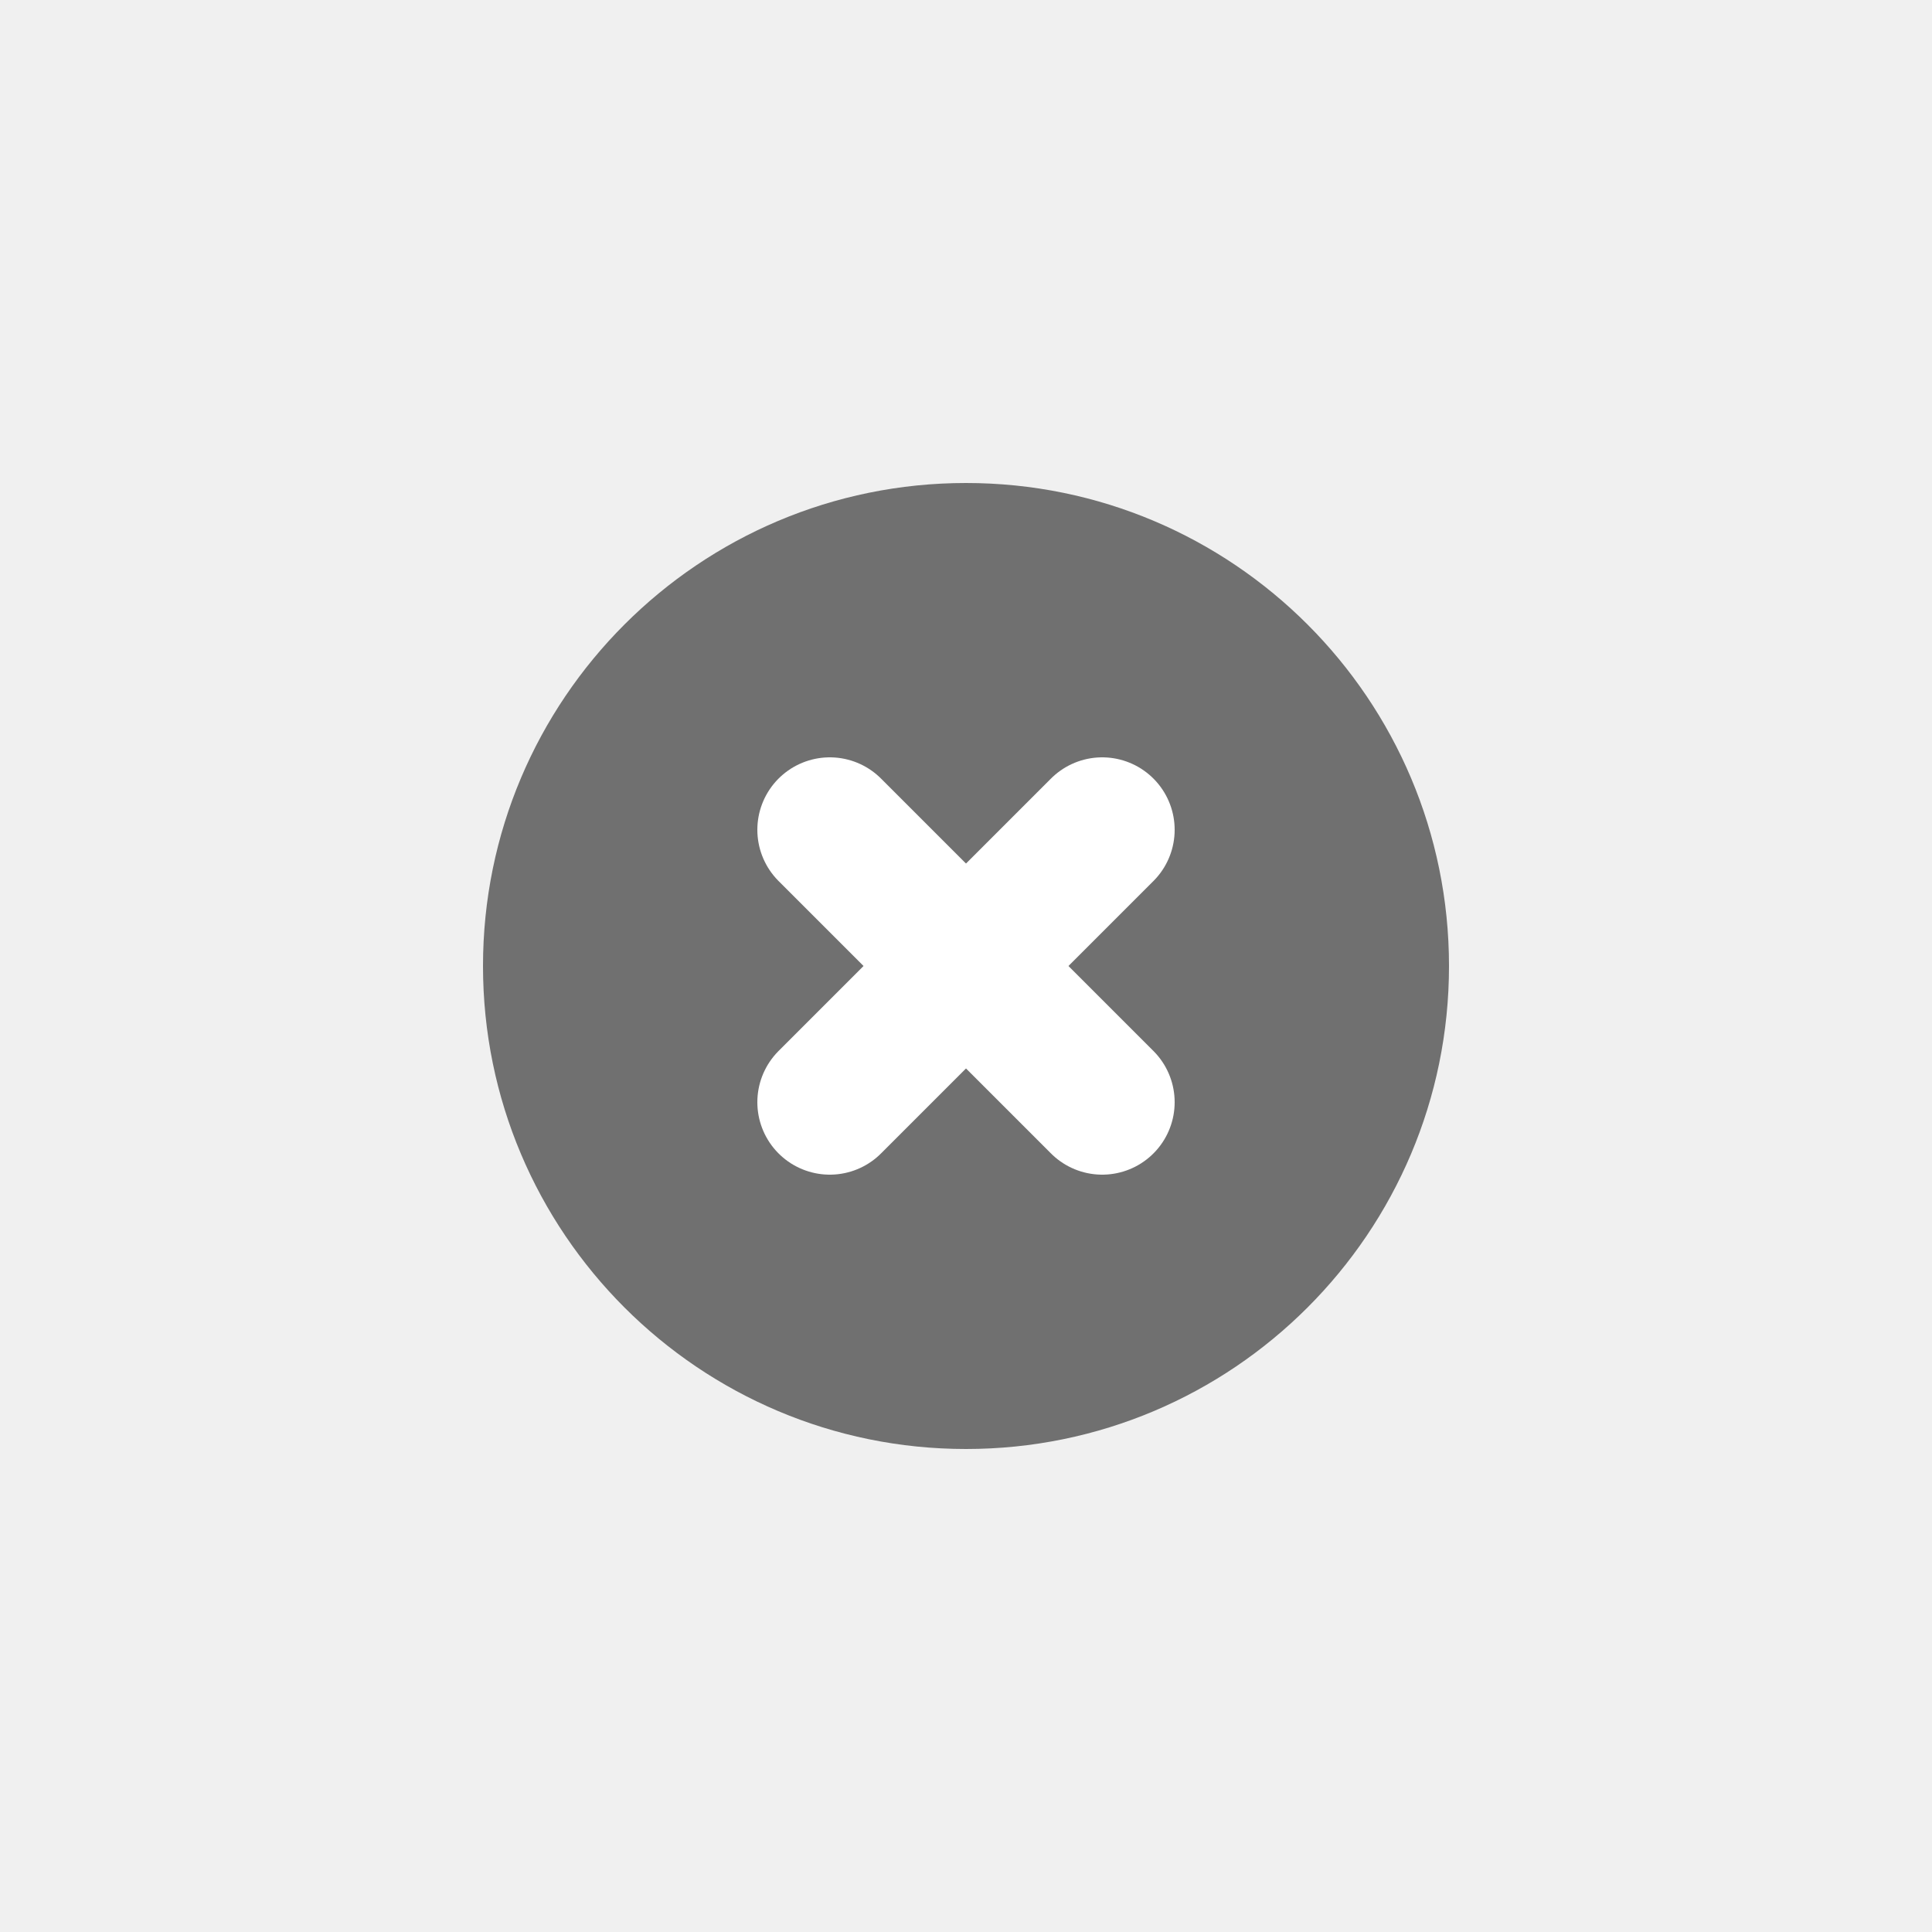
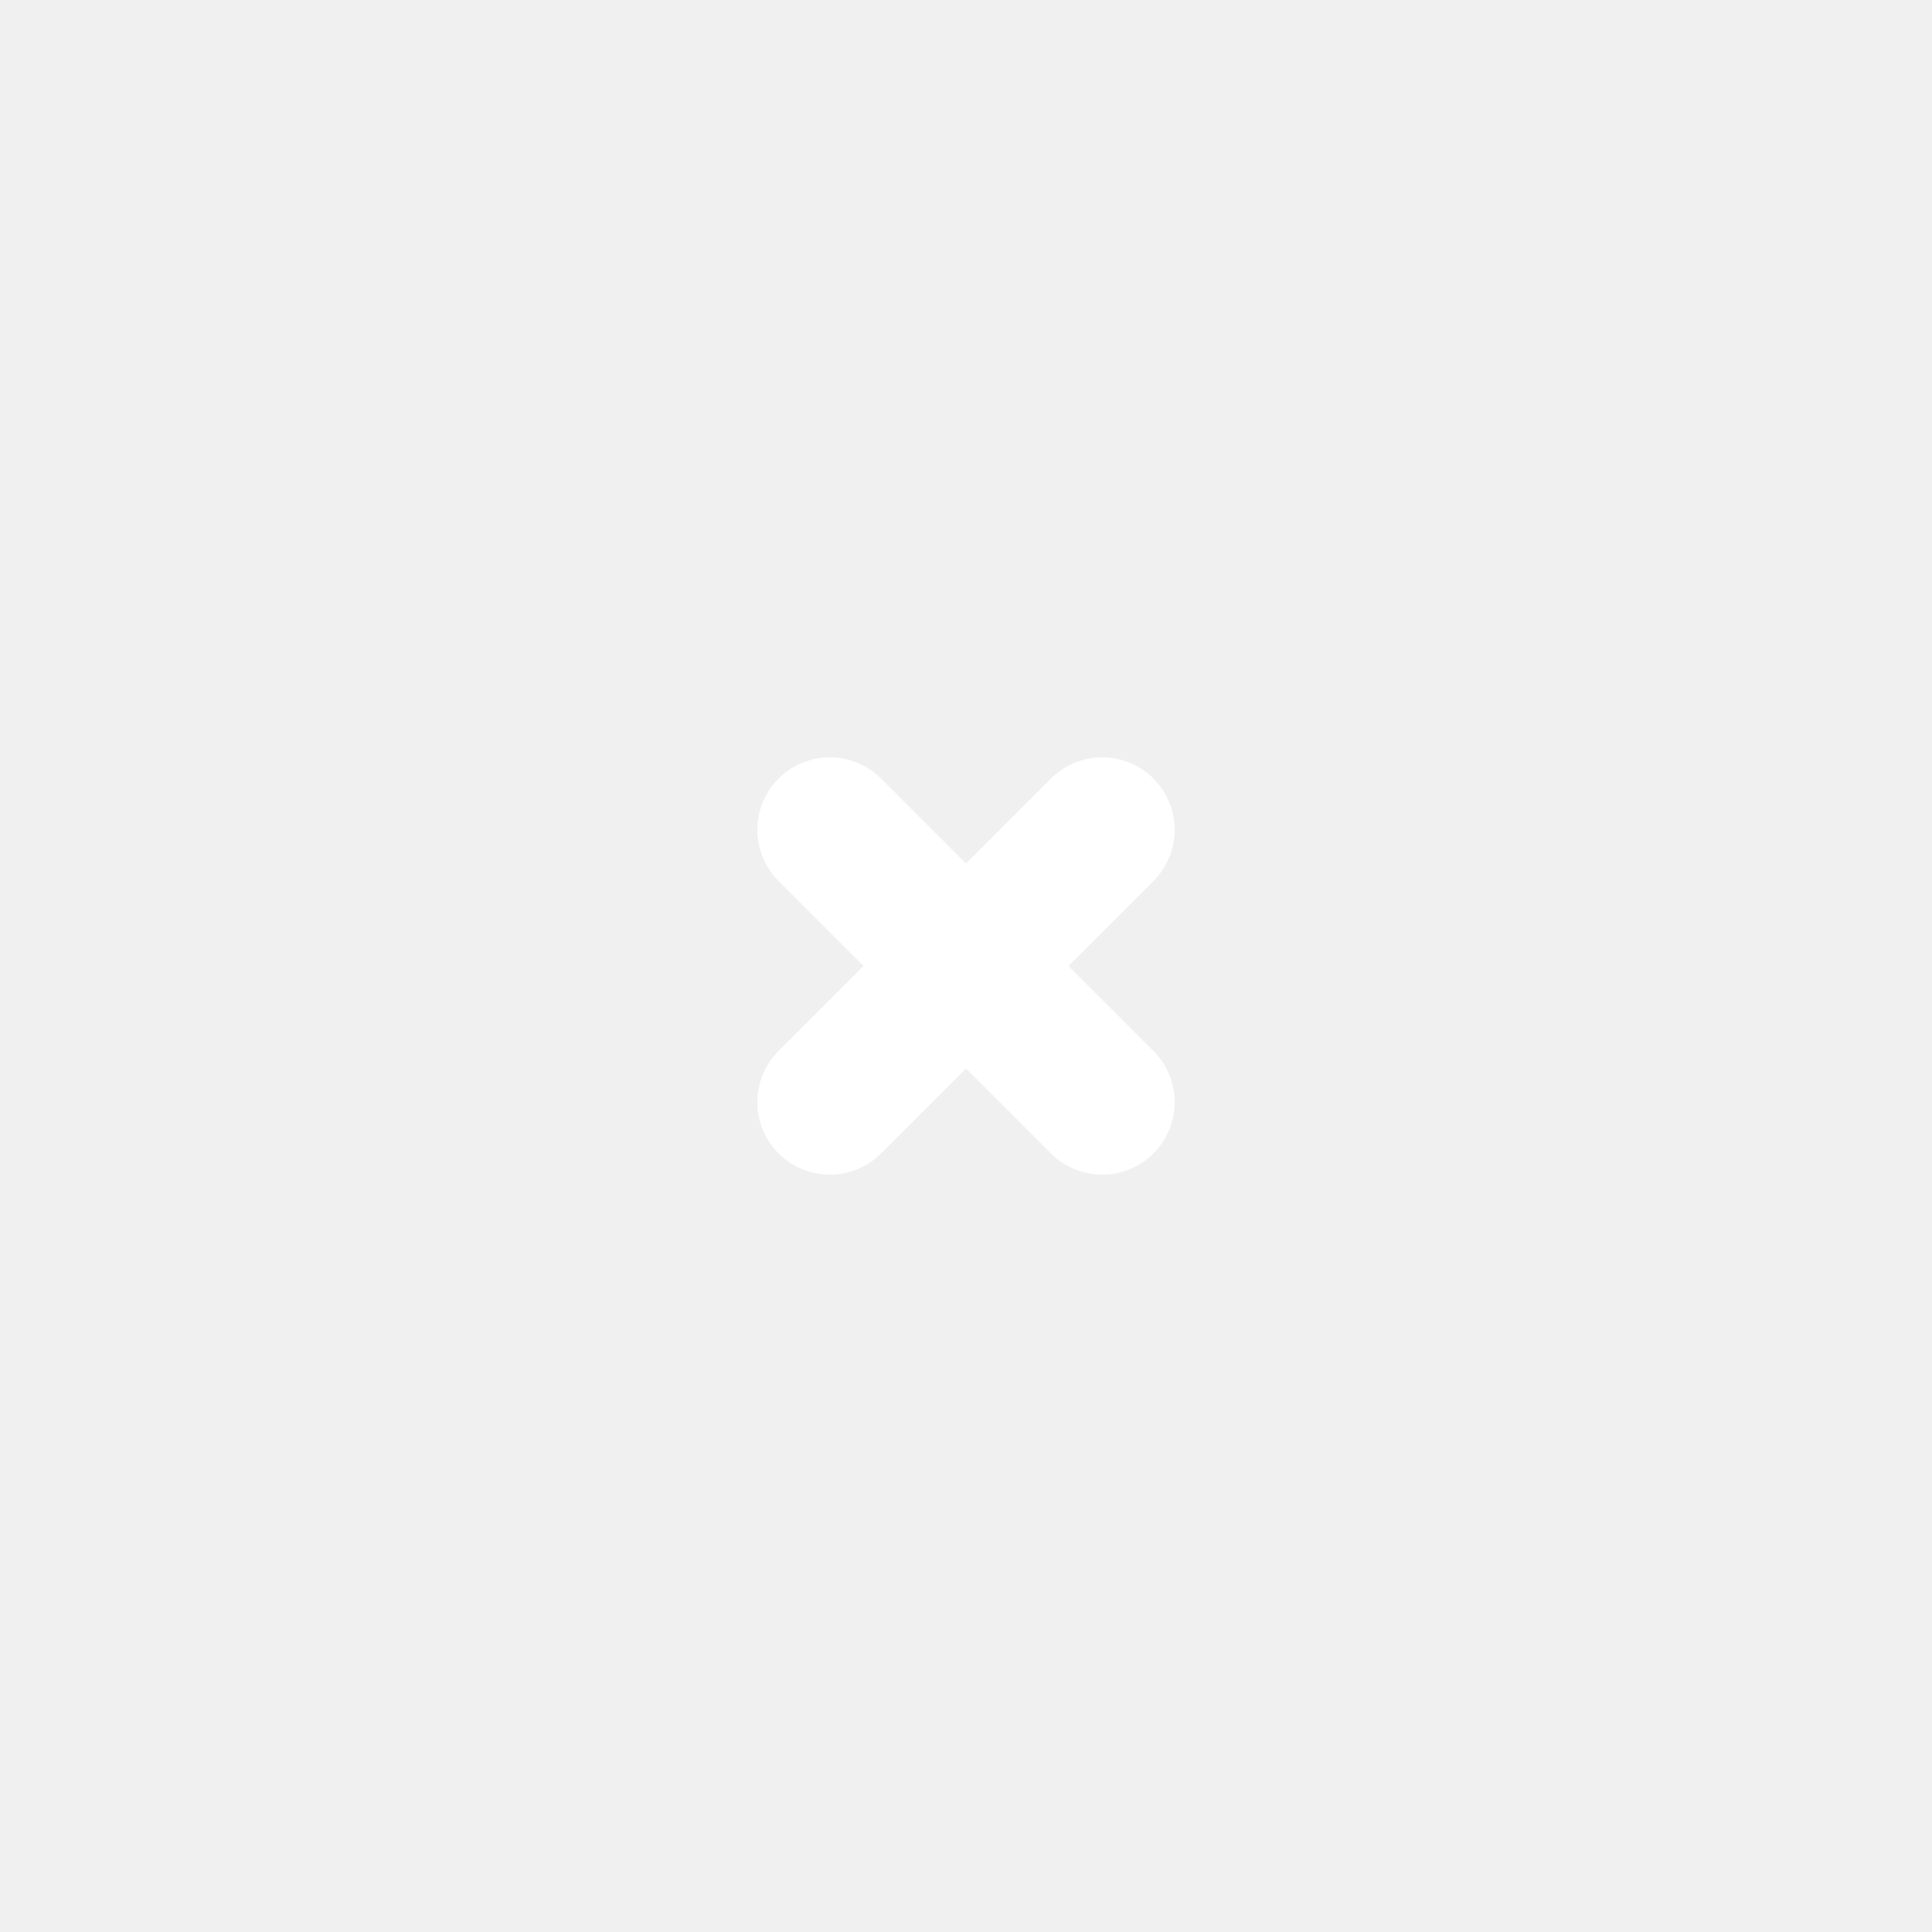
<svg xmlns="http://www.w3.org/2000/svg" width="current" height="current" viewBox="0 0 20 20" fill="none">
-   <path d="M10 15C12.761 15 15 12.761 15 10C15 7.239 12.761 5 10 5C7.239 5 5 7.239 5 10C5 12.761 7.239 15 10 15Z" fill="#707070" />
+   <path d="M10 15C12.761 15 15 12.761 15 10C15 7.239 12.761 5 10 5C7.239 5 5 7.239 5 10C5 12.761 7.239 15 10 15Z" fill="current" />
  <path d="M8.59 11.41L11.41 8.59" stroke="white" stroke-width="1.5" stroke-linecap="round" stroke-linejoin="round" />
  <path d="M8.59 8.59L11.41 11.41" stroke="white" stroke-width="1.5" stroke-linecap="round" stroke-linejoin="round" />
</svg>
